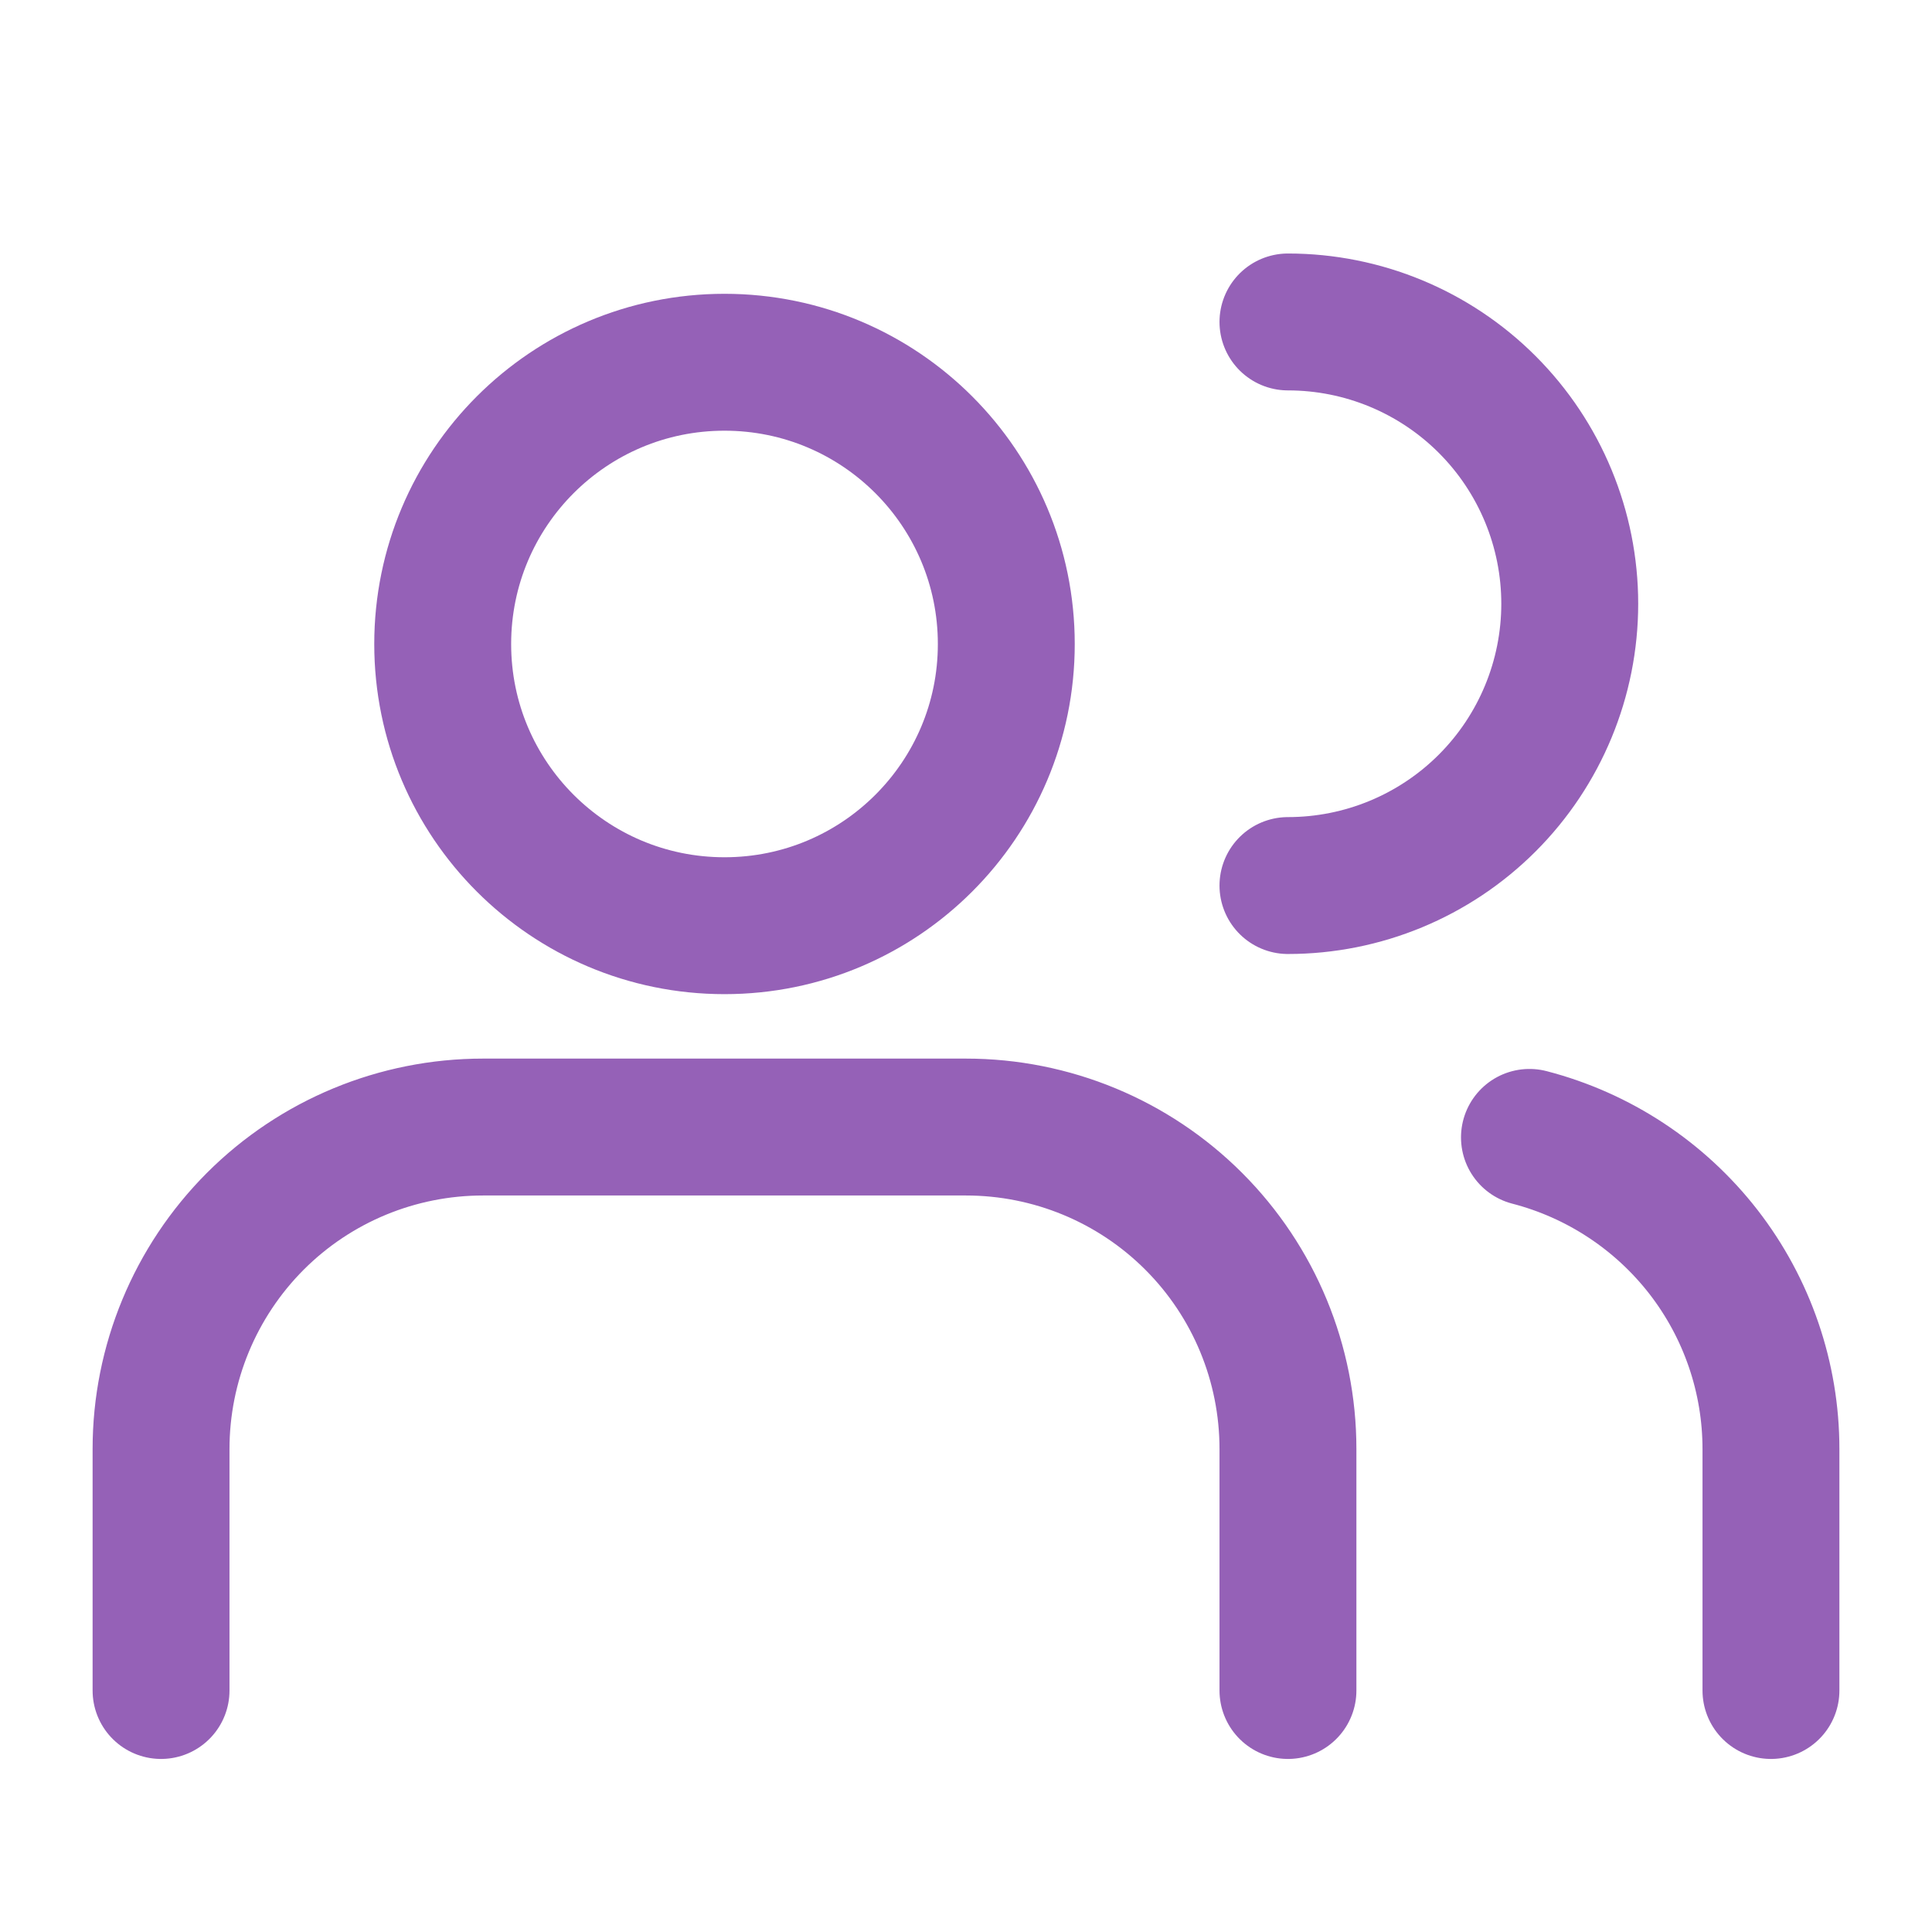
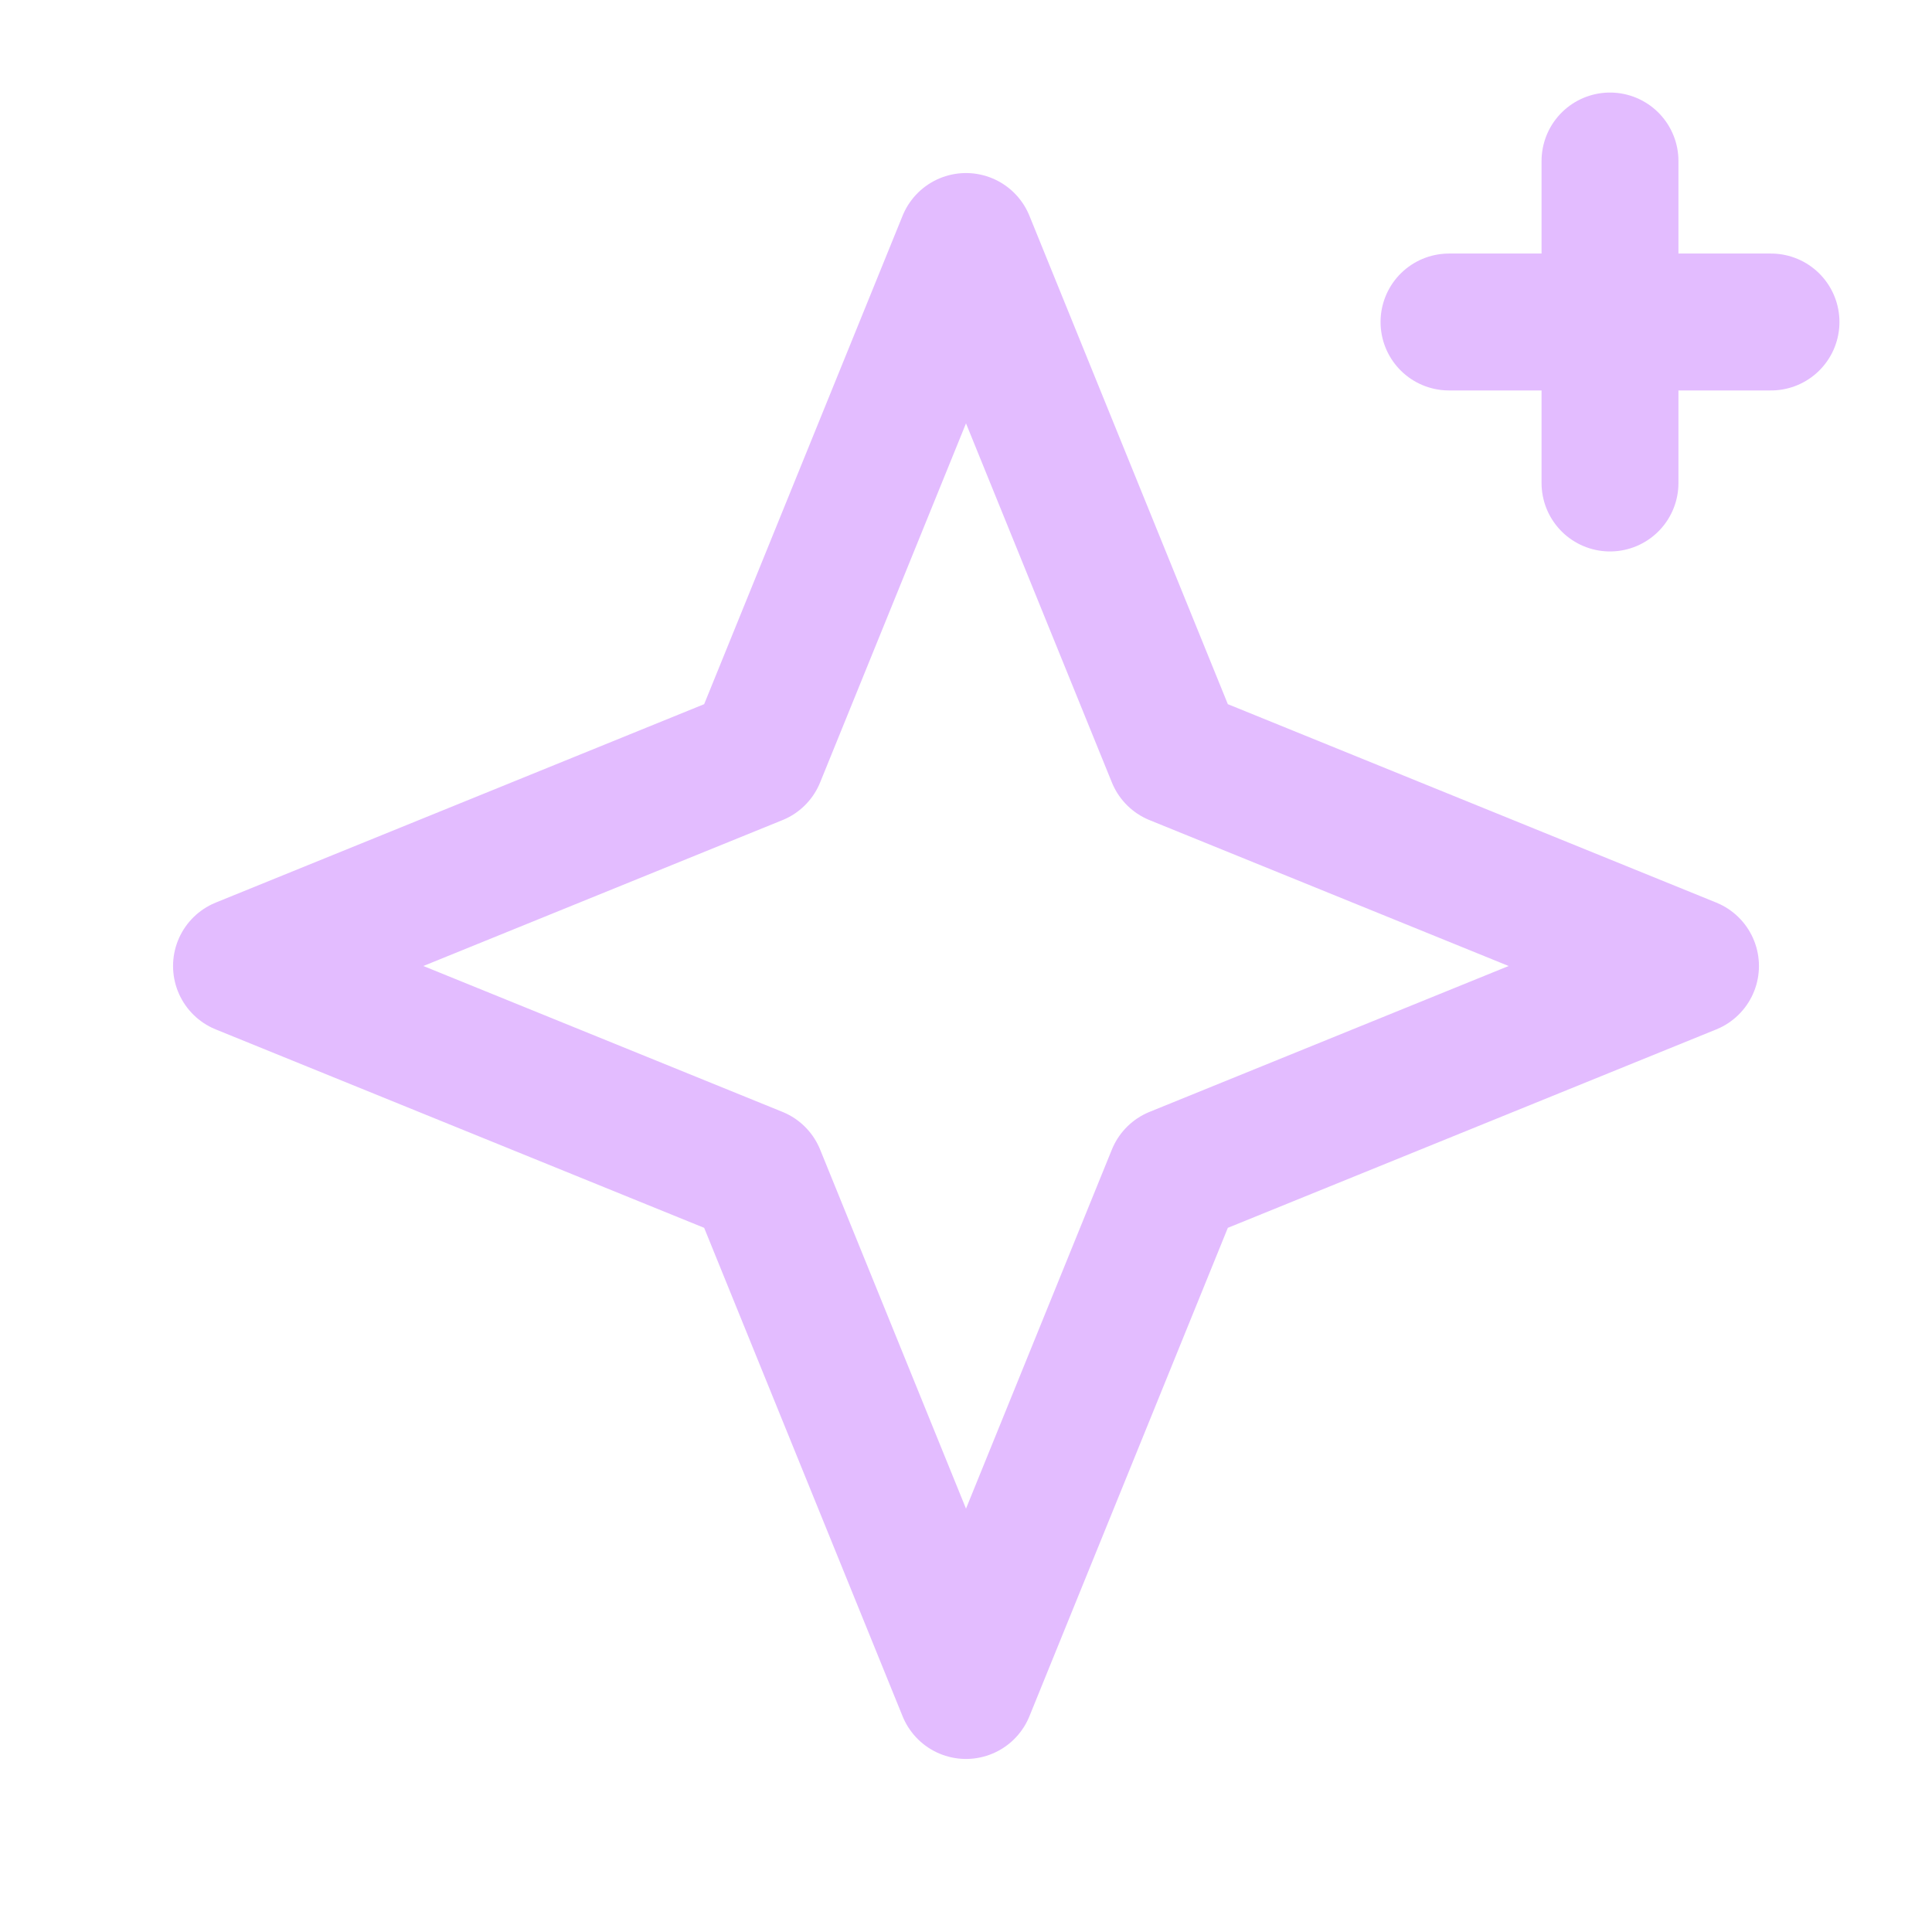
- <svg xmlns="http://www.w3.org/2000/svg" preserveAspectRatio="none" overflow="visible" style="display: block;" width="14" height="14" viewBox="0 0 14 14" fill="none">
+ <svg xmlns="http://www.w3.org/2000/svg" preserveAspectRatio="none" overflow="visible" style="display: block;" width="21" height="21" viewBox="0 0 21 21" fill="none">
  <g id="svg">
-     <path id="Vector" d="M7.292 4.667C7.292 5.794 6.378 6.708 5.25 6.708C4.122 6.708 3.208 5.794 3.208 4.667C3.208 3.539 4.122 2.625 5.25 2.625C6.378 2.625 7.292 3.539 7.292 4.667Z" stroke-width="0.992" stroke-linecap="round" stroke-linejoin="round" stroke="#9561B7" />
-     <path id="Vector_2" d="M1.167 12.25V10.5C1.167 9.881 1.413 9.288 1.85 8.85C2.288 8.412 2.881 8.167 3.5 8.167H7C7.619 8.167 8.212 8.412 8.65 8.85C9.088 9.288 9.333 9.881 9.333 10.5V12.25M9.333 2.333C9.875 2.333 10.394 2.548 10.777 2.931C11.16 3.314 11.375 3.834 11.375 4.375C11.375 4.916 11.16 5.436 10.777 5.819C10.394 6.202 9.875 6.417 9.333 6.417M12.833 12.25V10.5C12.833 9.983 12.661 9.481 12.344 9.072C12.027 8.664 11.584 8.372 11.083 8.242" stroke-width="0.992" stroke-linecap="round" stroke-linejoin="round" stroke="#9561B7" />
+     <path id="Vector" d="M17.5 1.75V3.5M17.5 3.5V5.25M17.5 3.5H15.75M17.5 3.5H19.25M10.5 2.625L12.775 8.225L18.375 10.5L12.775 12.775L10.5 18.375L8.225 12.775L2.625 10.5L8.225 8.225L10.5 2.625Z" stroke-width="1.488" stroke-linecap="round" stroke-linejoin="round" stroke="#E3BCFF" />
  </g>
</svg>
